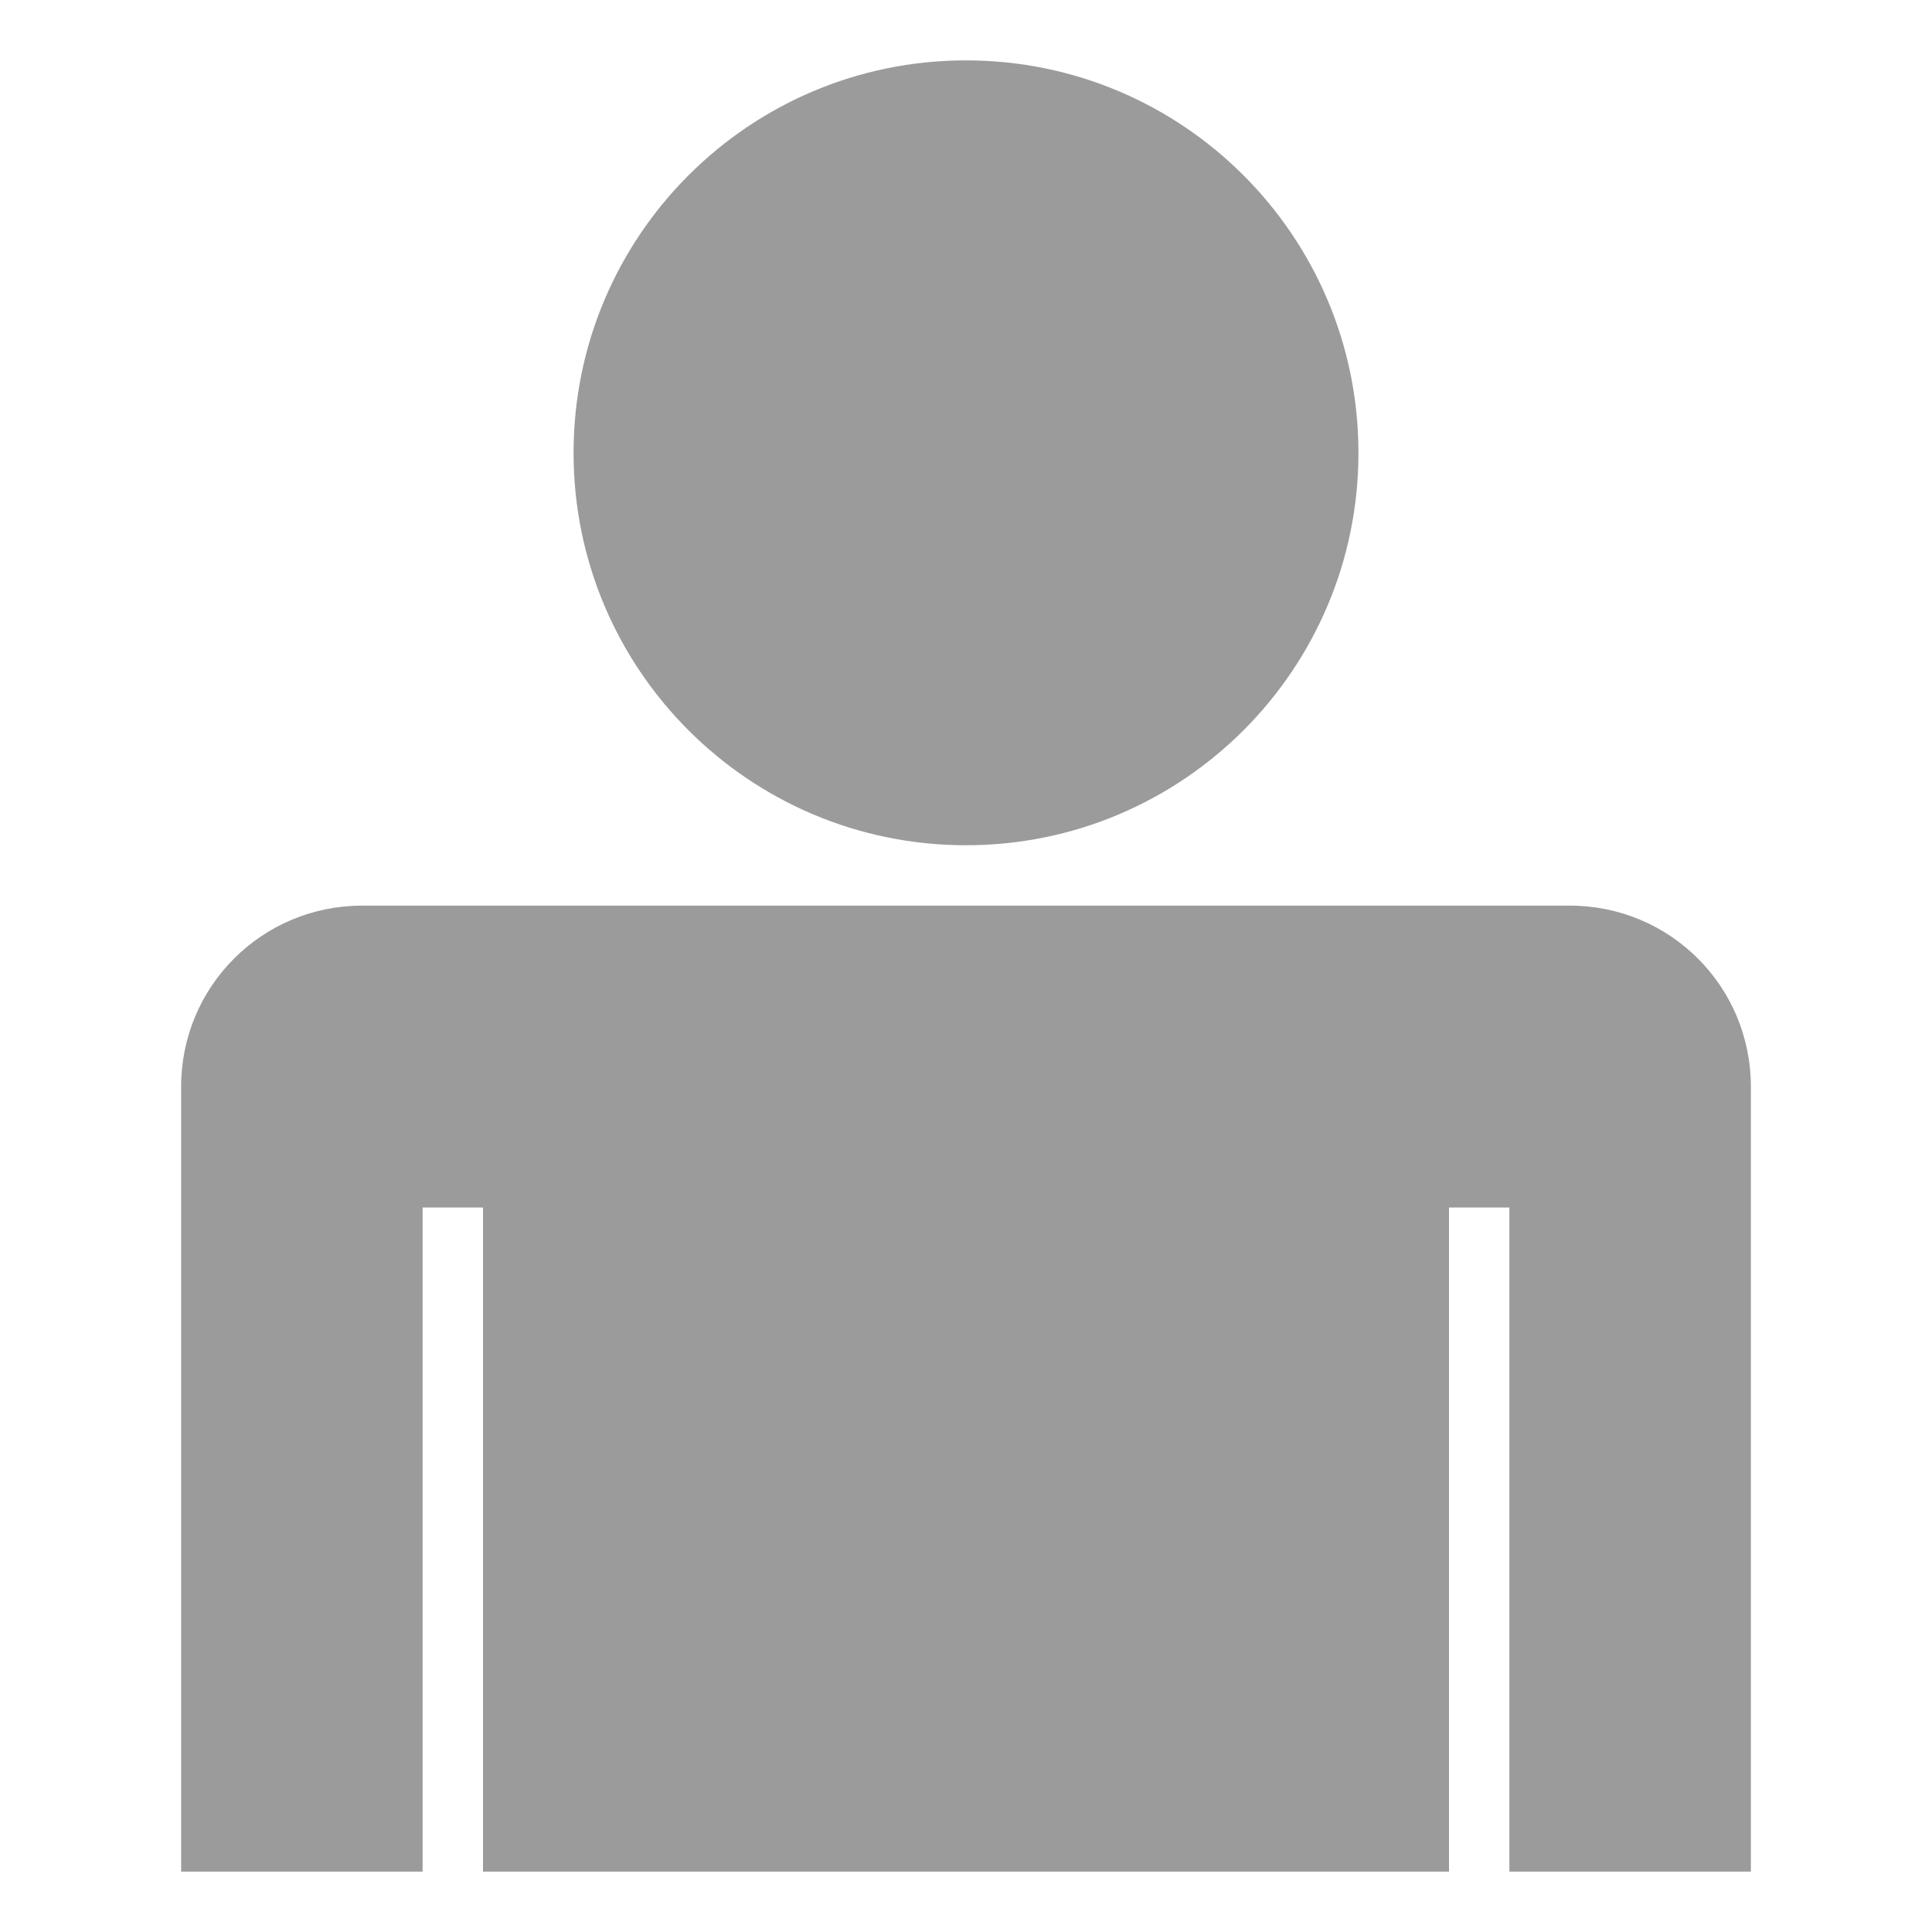
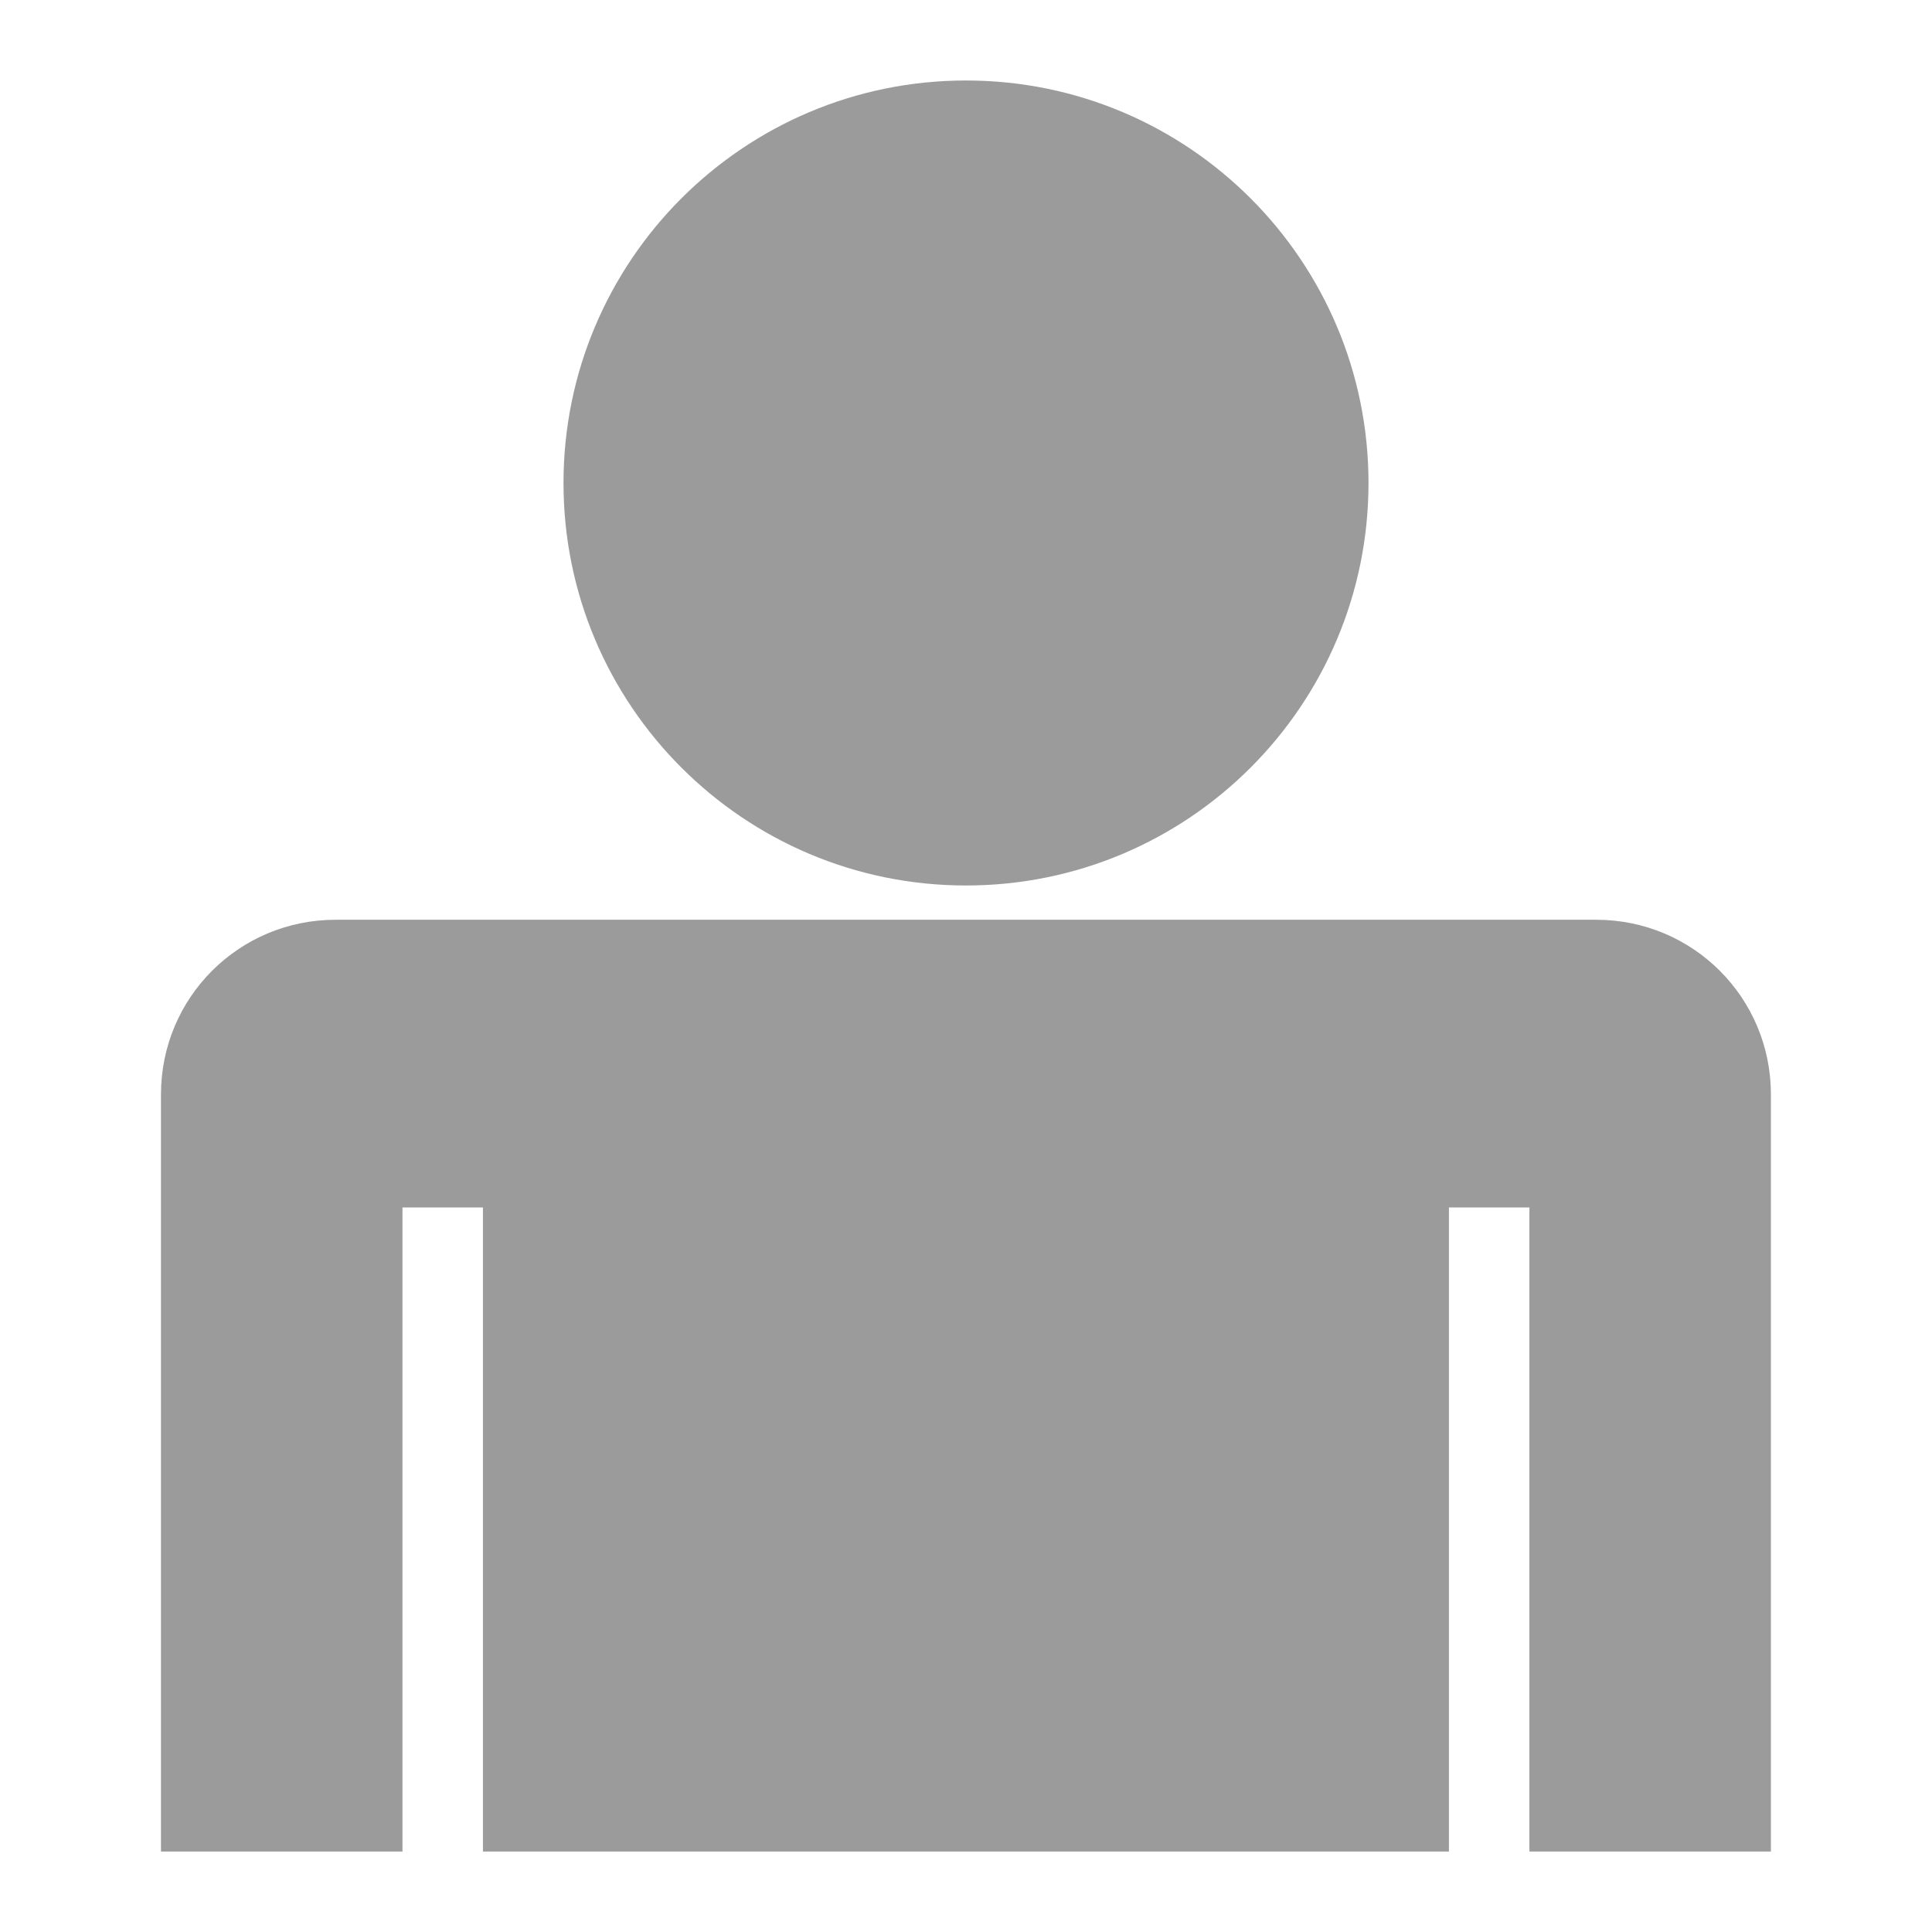
- <svg xmlns="http://www.w3.org/2000/svg" width="32" height="32" id="svg2" version="1.1">
+ <svg xmlns="http://www.w3.org/2000/svg" width="24" height="24" id="svg2" version="1.1">
  <defs id="defs4" />
-   <g id="layer1" transform="translate(0,-1020.362)">
-     <path style="fill:#000000;fill-opacity:0.392;stroke:none" id="path2991" d="M 32,16 A 16,16 0 1 1 0,16 16,16 0 1 1 32,16 z" transform="matrix(0.40625,0,0,0.40625,9.5,1021.362)" />
-     <path style="fill:#000000;fill-opacity:0.392;stroke:none" d="m 6,15 c -1.662,0 -3,1.338 -3,3 l 0,13 4,0 0,-11 1,0 0,11 16,0 0,-11 1,0 0,11 4,0 0,-13 c 0,-1.662 -1.338,-3 -3,-3 z" id="rect2993" transform="translate(0,1020.362)" />
+   <g id="layer1" transform="translate(0,-1028.362)">
+     <g id="g3003" transform="matrix(0.7234043,0,0,0.7234043,0.4255318,290.8023)">
+       <path transform="matrix(0.4319856,0,0,0.4319856,9.08823,1020.95)" d="M 32,16 A 16,16 0 1 1 0,16 16,16 0 1 1 32,16 z" id="path2991" style="fill:#000000;fill-opacity:0.392;stroke:none" />
+       <path transform="translate(0,1020.362)" id="rect2993" d="m 5.176,15 c -1.662,0 -3,1.338 -3,3 l 0,13 4.147,0 0,-11.059 1.382,0 0,11.059 16.588,0 0,-11.059 1.382,0 0,11.059 4.147,0 0,-13 c 0,-1.662 -1.338,-3 -3,-3 z" style="fill:#000000;fill-opacity:0.392;stroke:none" />
+     </g>
  </g>
</svg>
